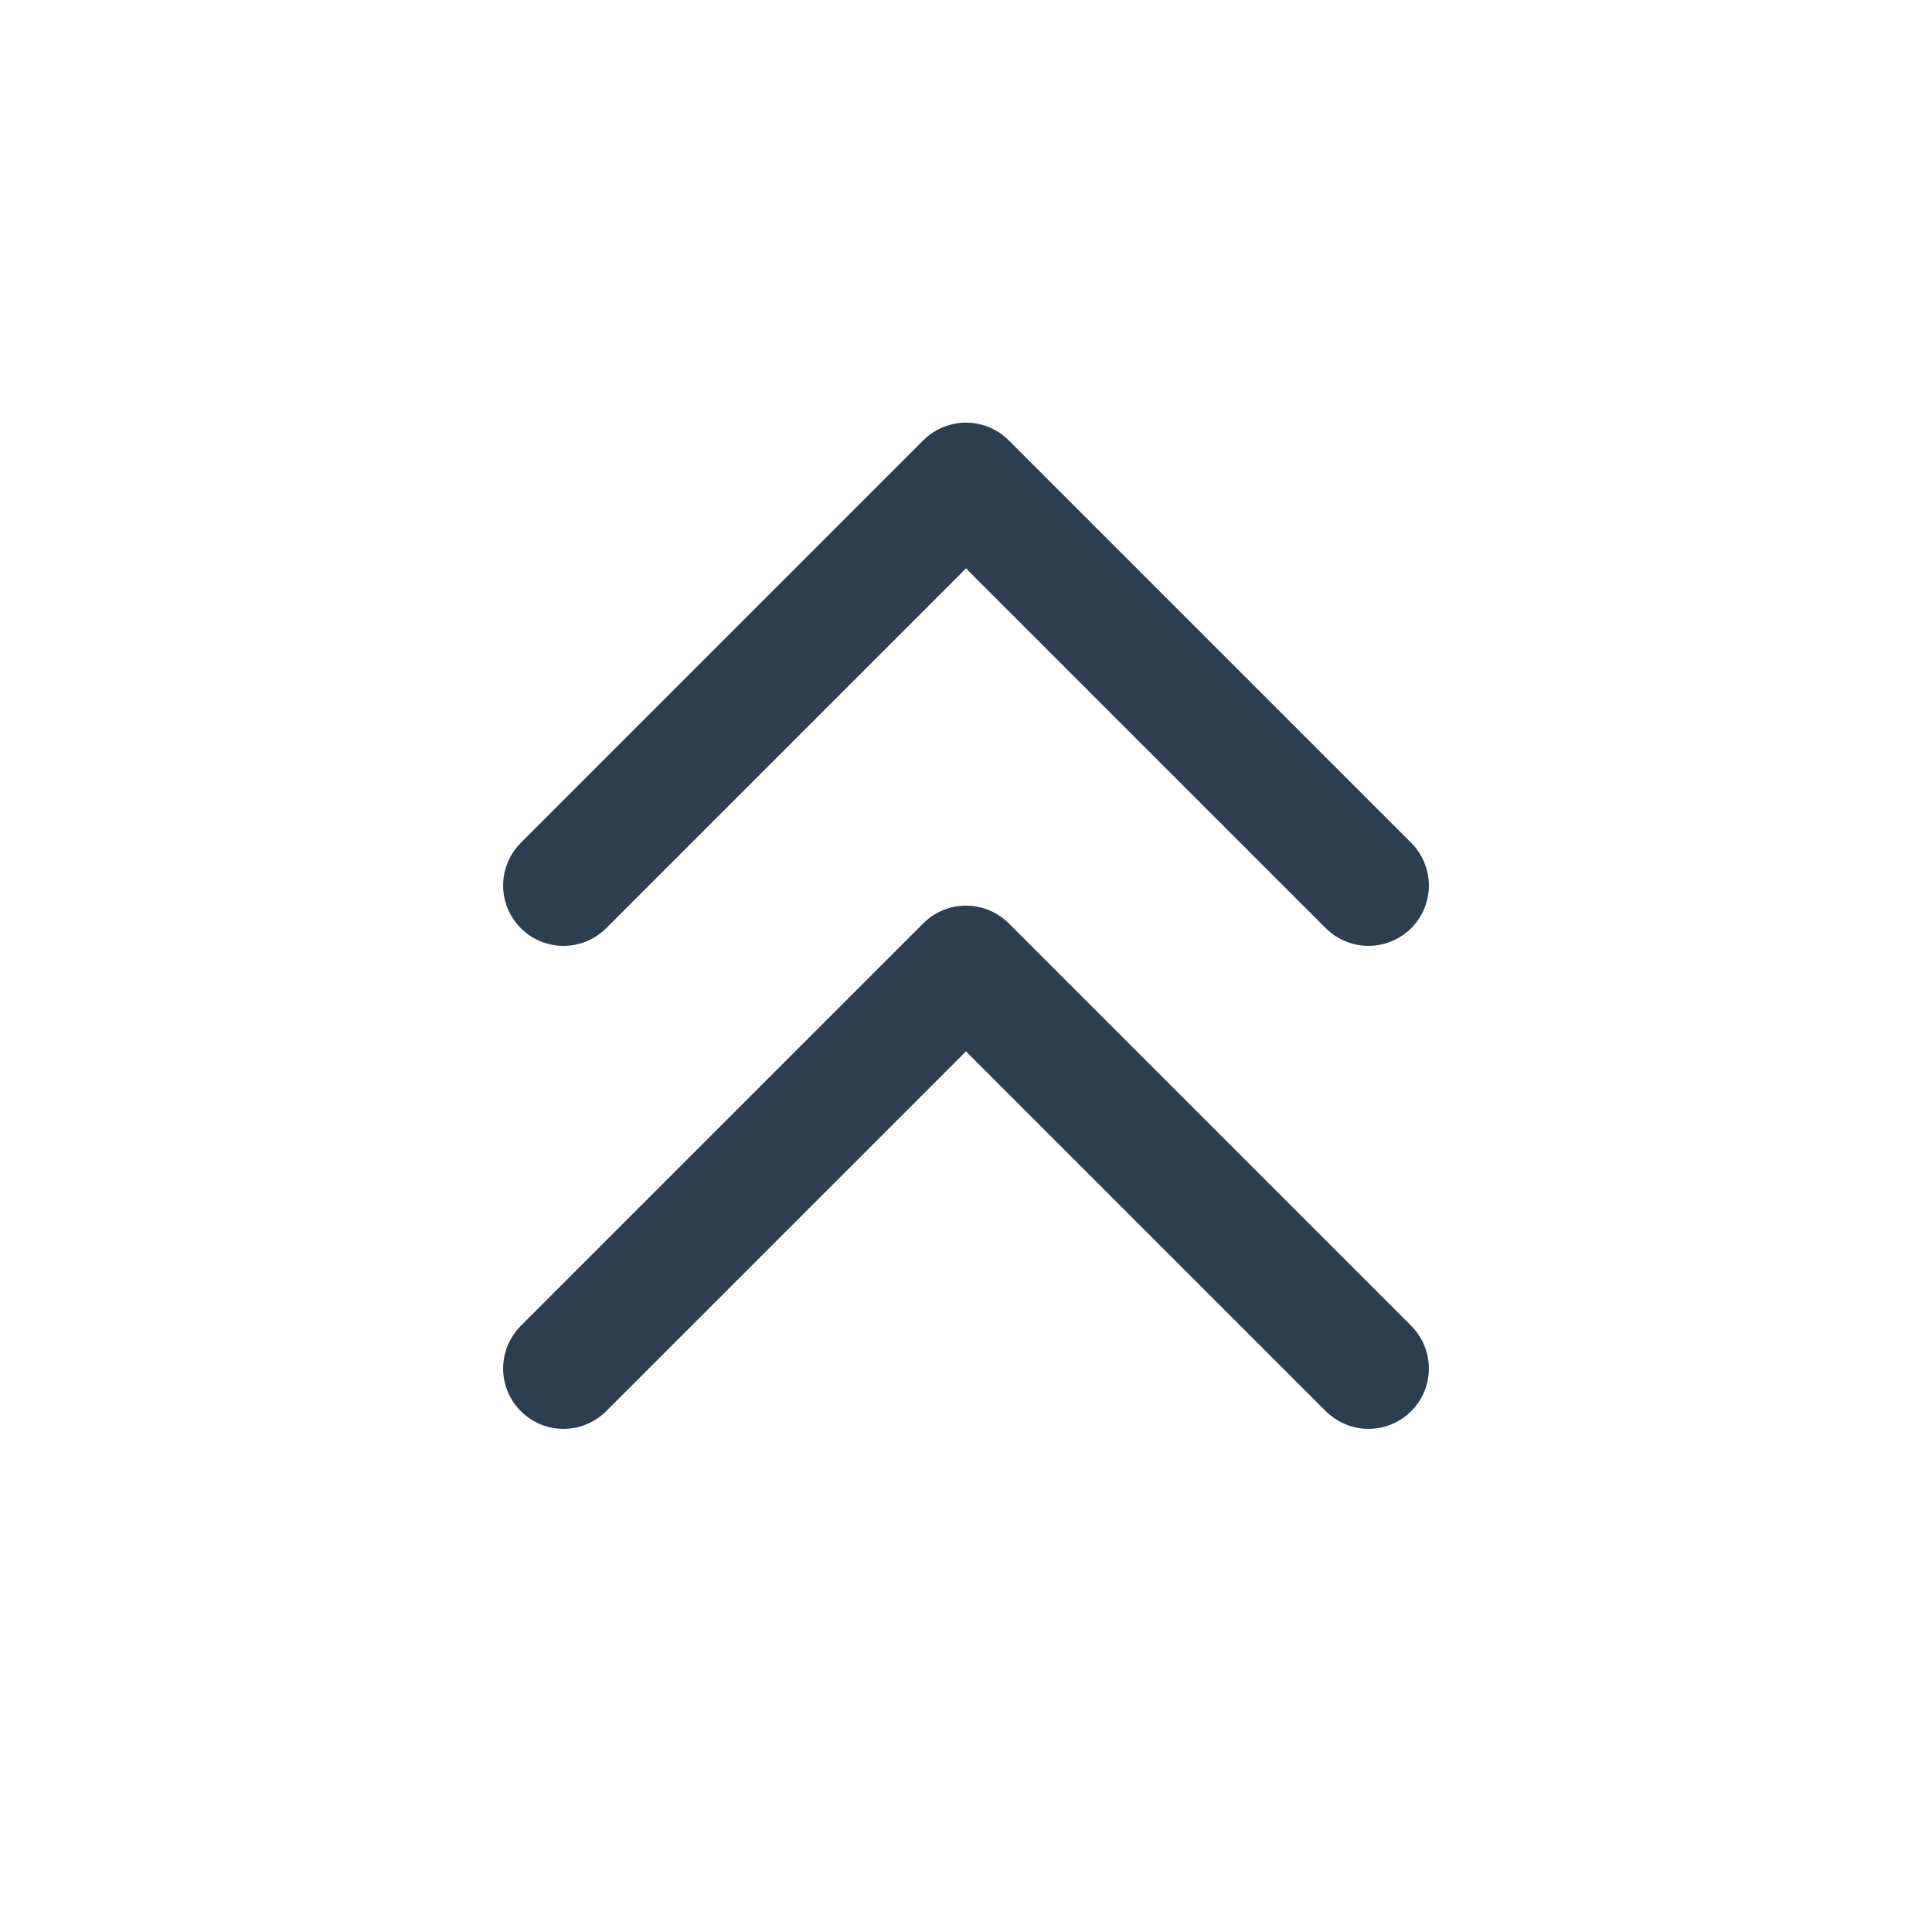
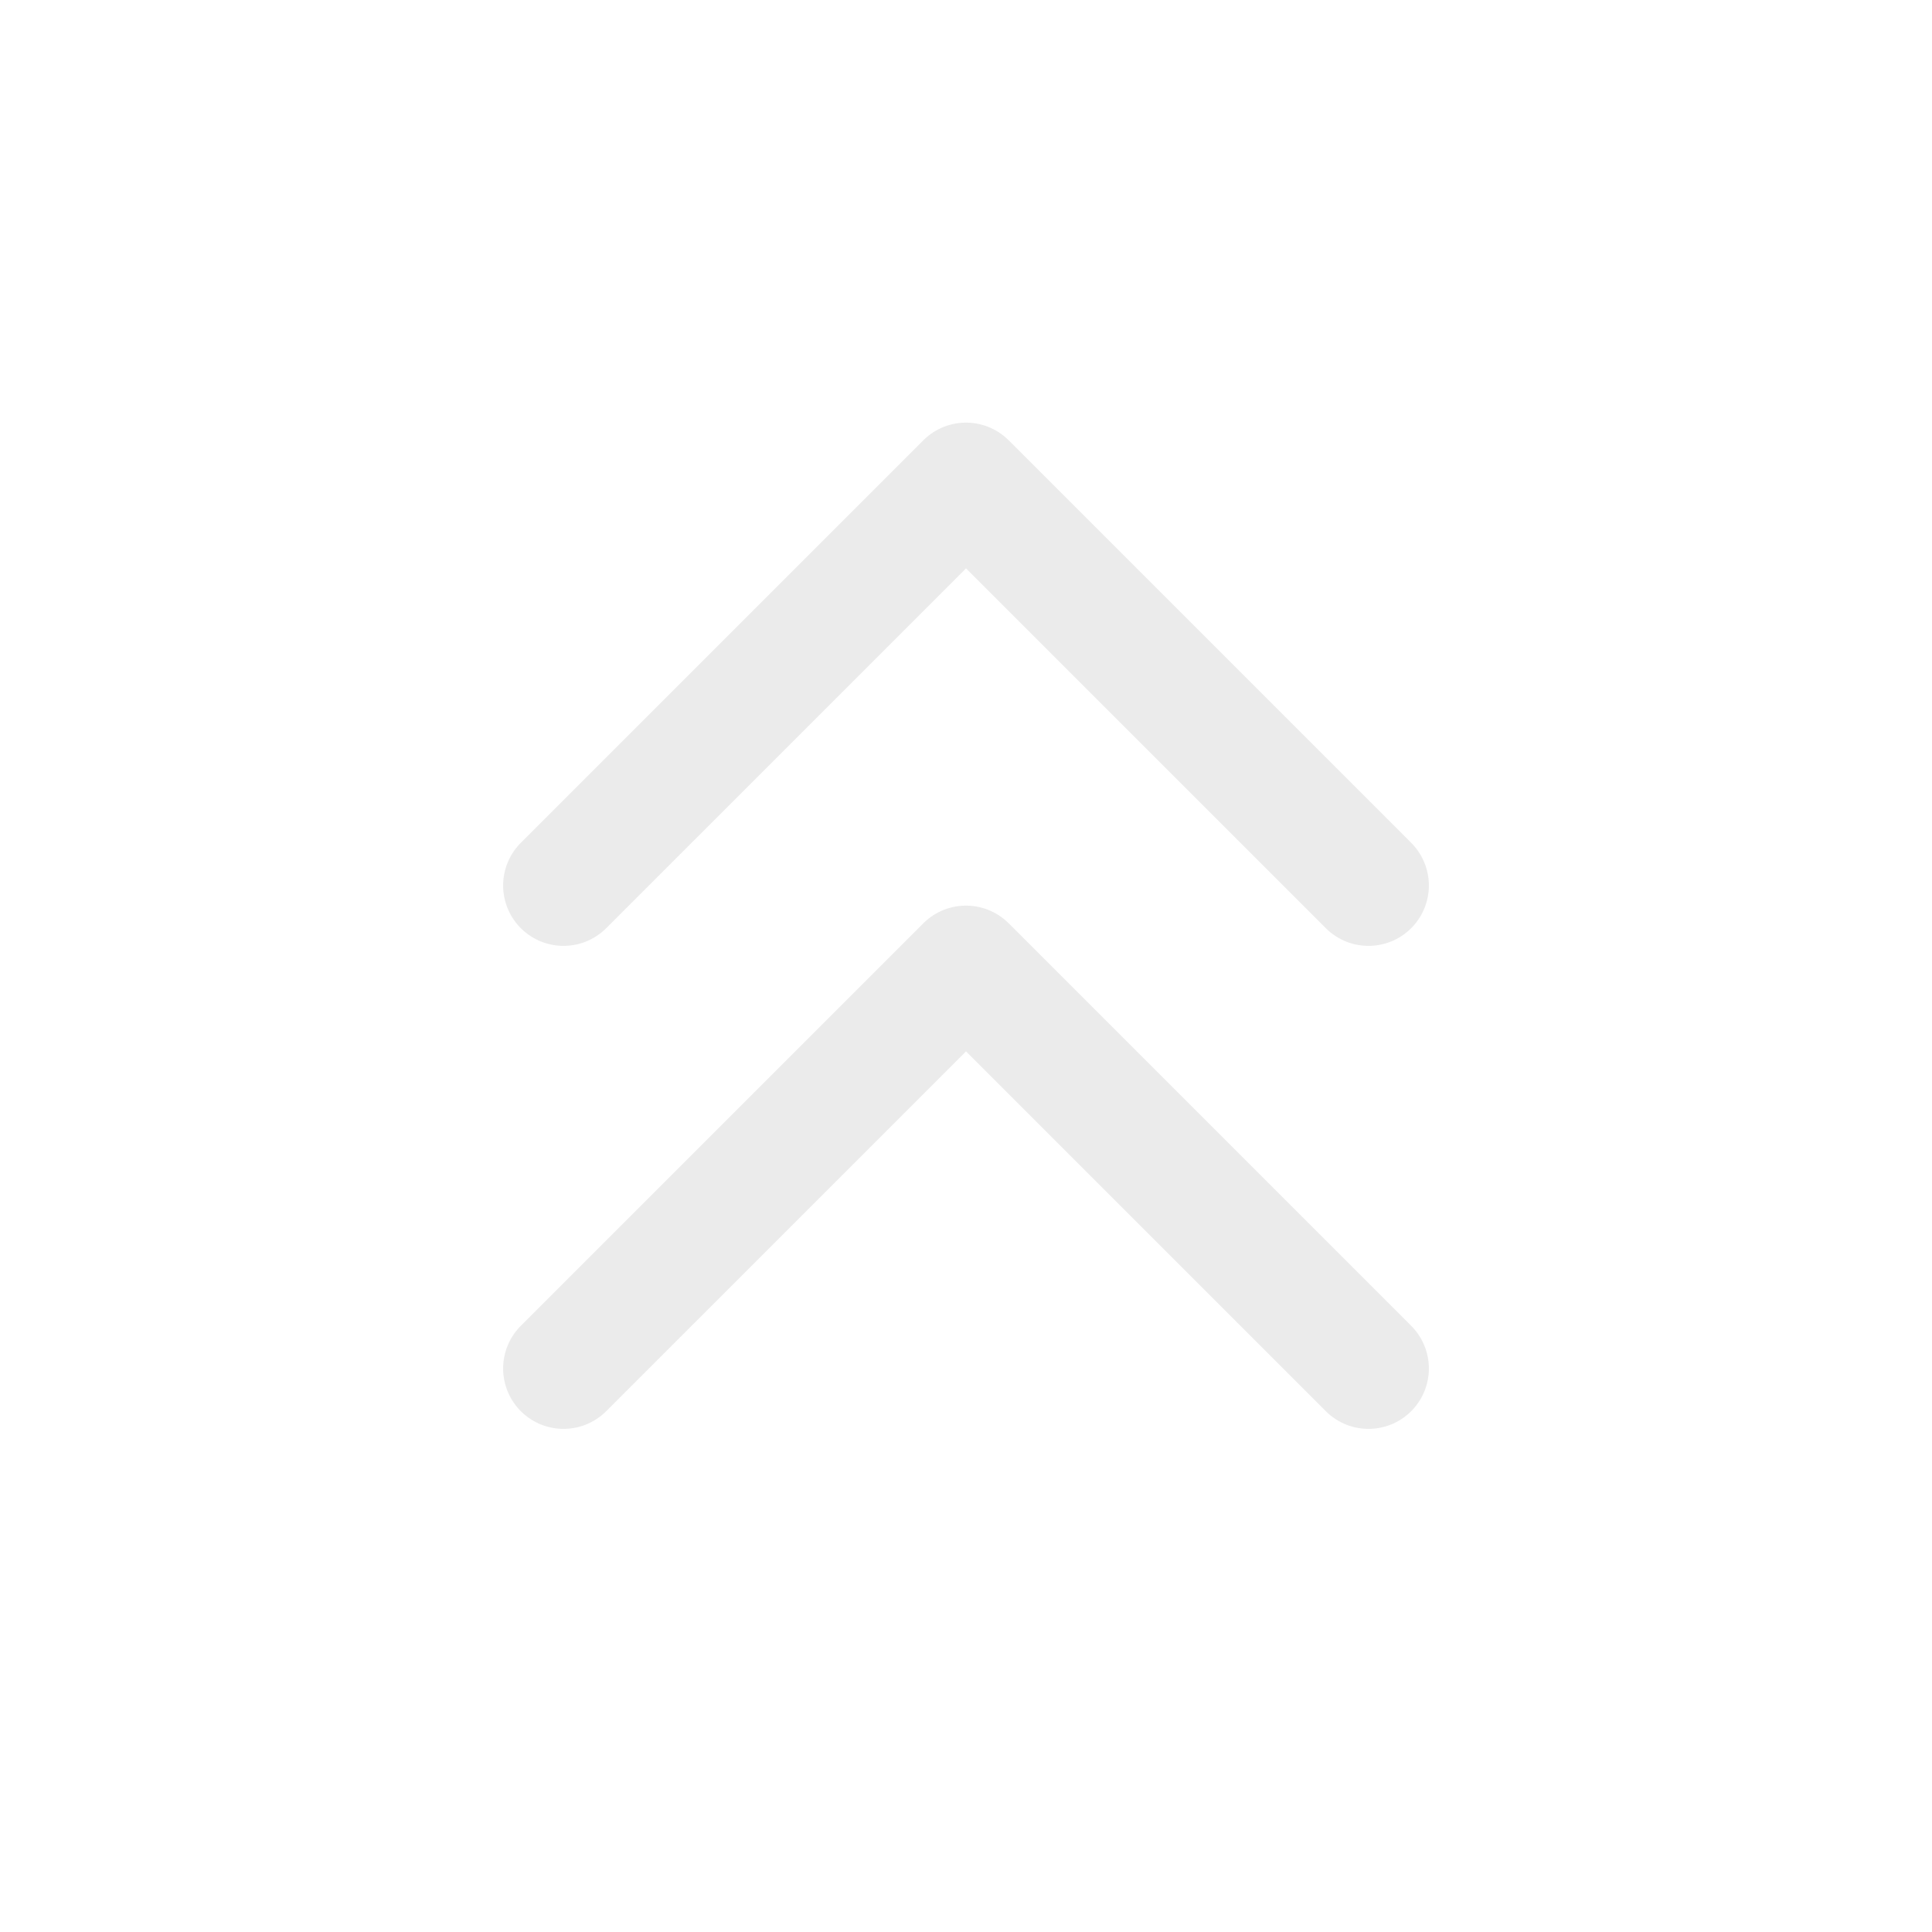
- <svg xmlns="http://www.w3.org/2000/svg" class="icon icon-tabler icon-tabler-chevrons-up" width="18" height="18" viewBox="0 0 24 24" stroke-width="1.5" stroke="#2c3e50" fill="none" stroke-linecap="round" stroke-linejoin="round">
+ <svg xmlns="http://www.w3.org/2000/svg" class="icon icon-tabler icon-tabler-chevrons-up" width="18" height="18" viewBox="0 0 24 24" stroke-width="1.5" stroke="#ebebeb" fill="none" stroke-linecap="round" stroke-linejoin="round">
  <path stroke="none" d="M0 0h24v24H0z" fill="none" />
  <polyline points="7 11 12 6 17 11" />
  <polyline points="7 17 12 12 17 17" />
</svg>
